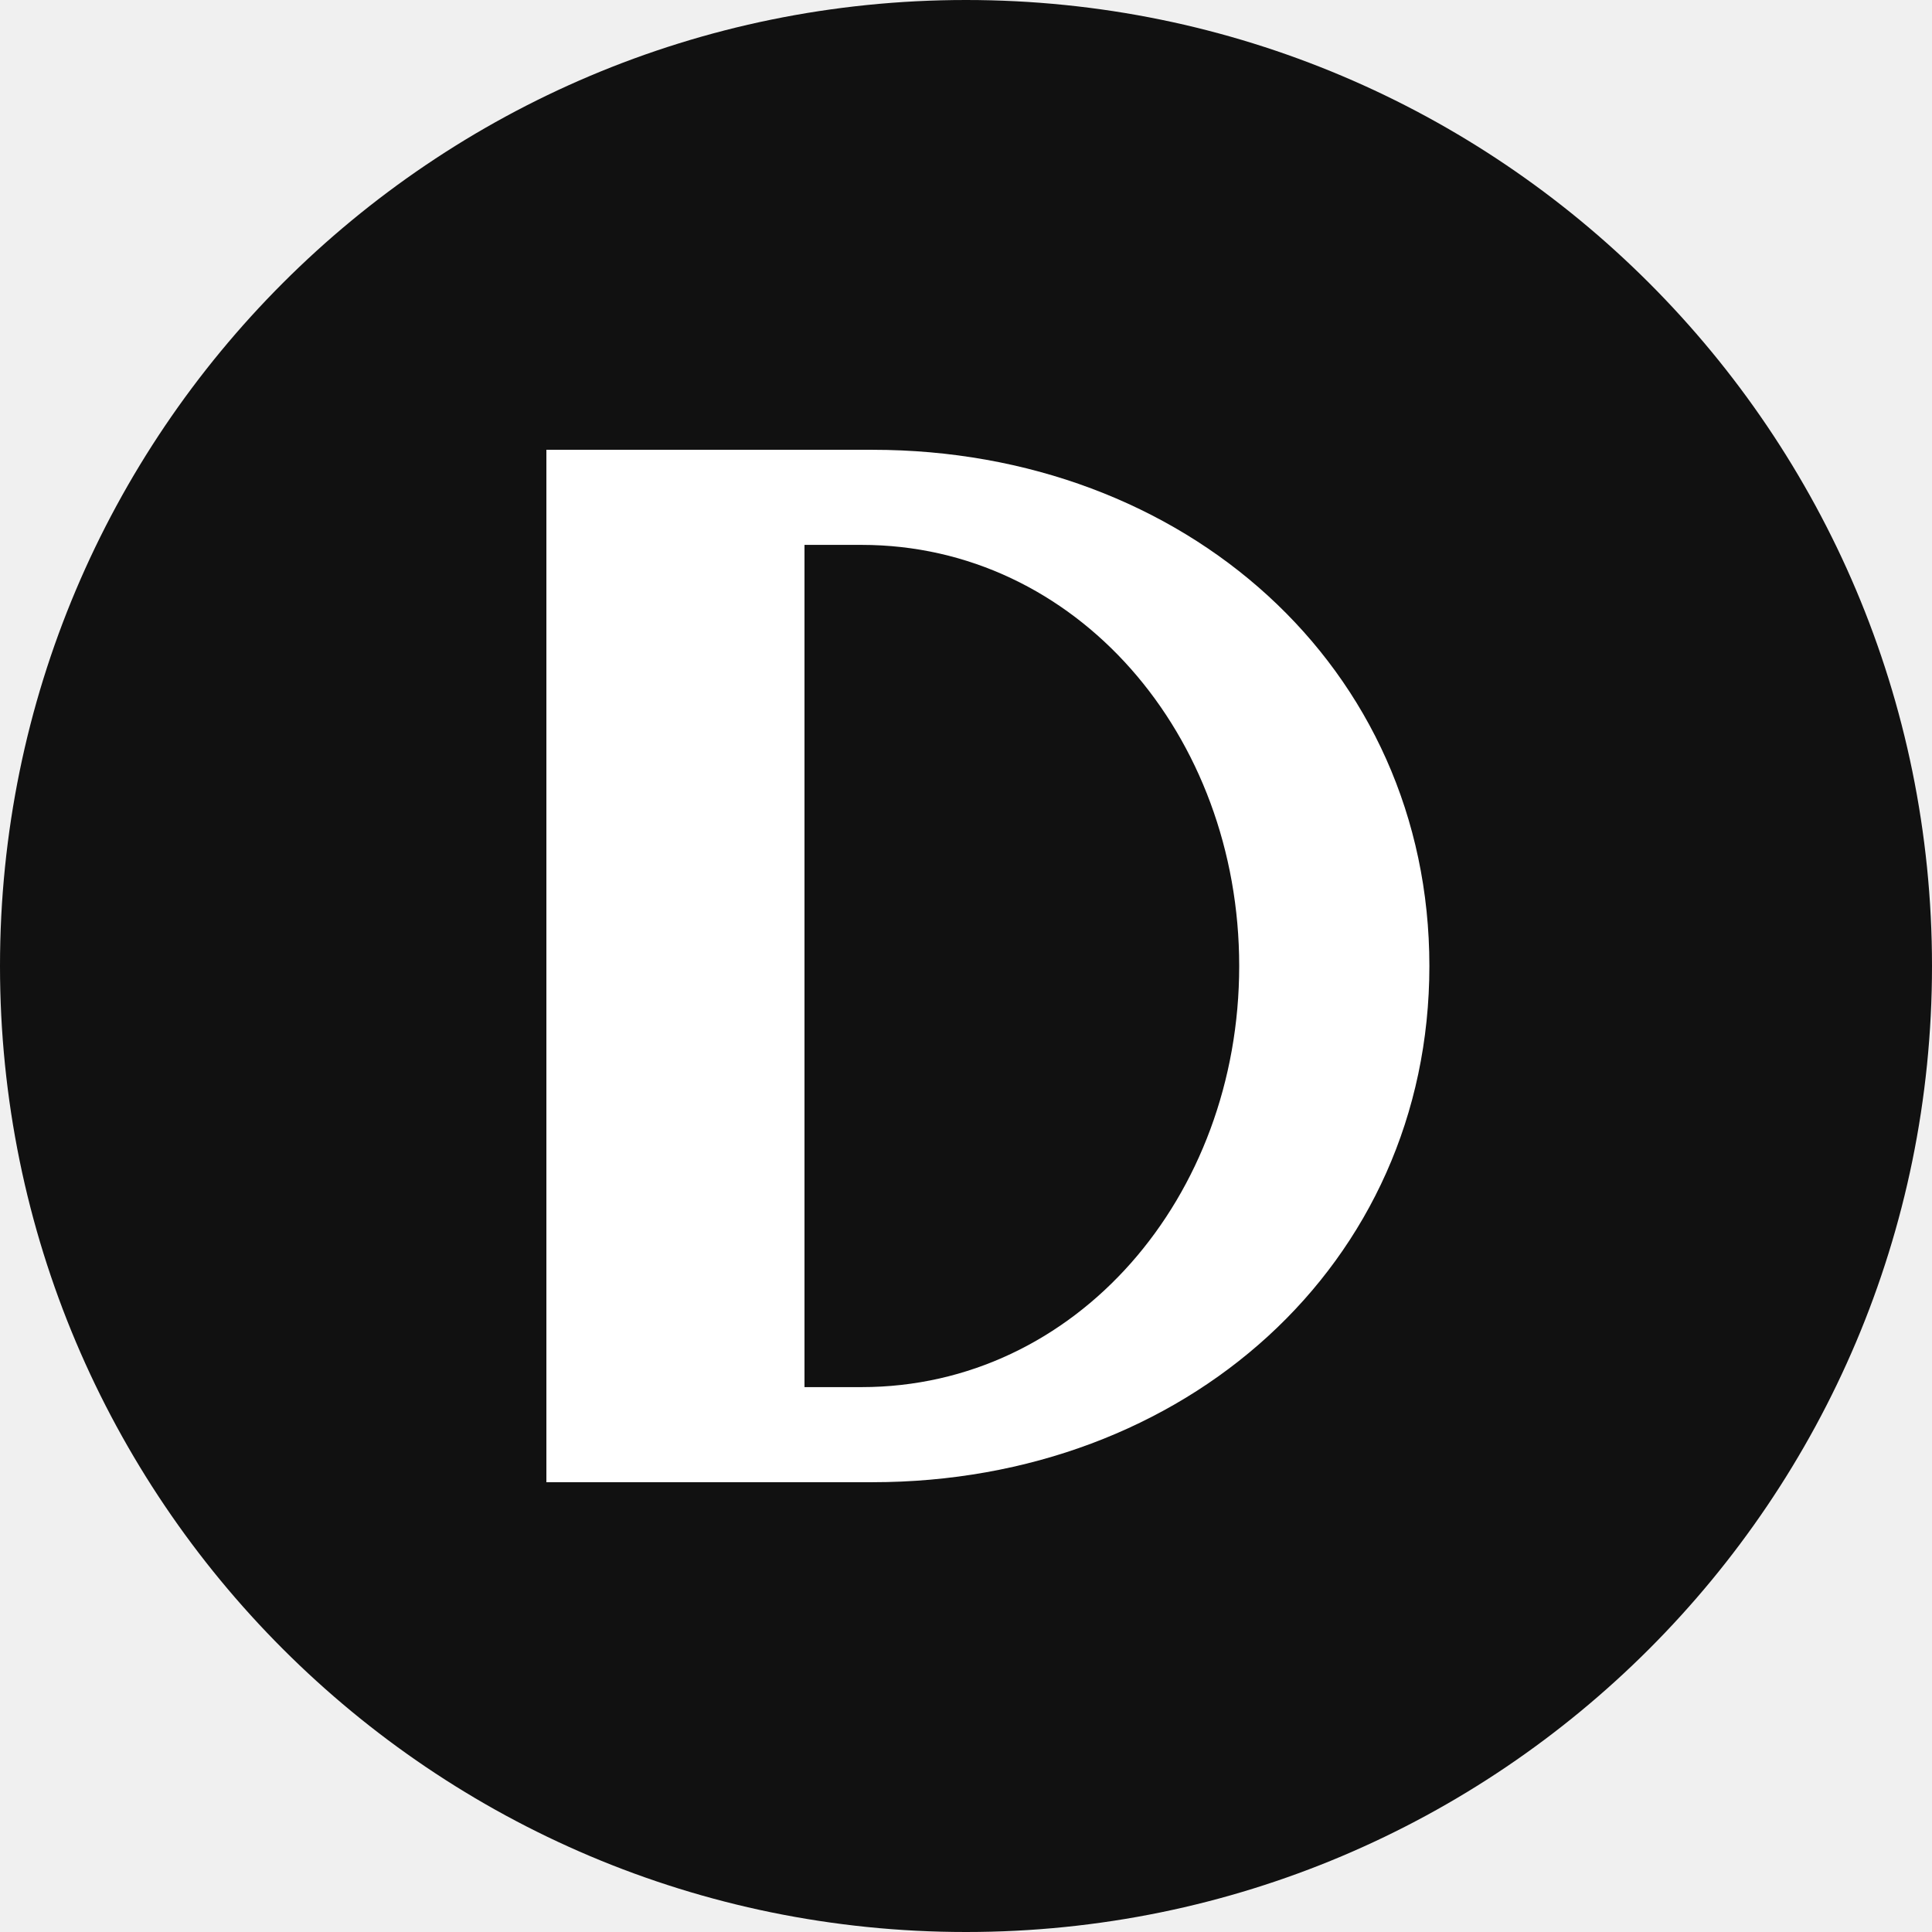
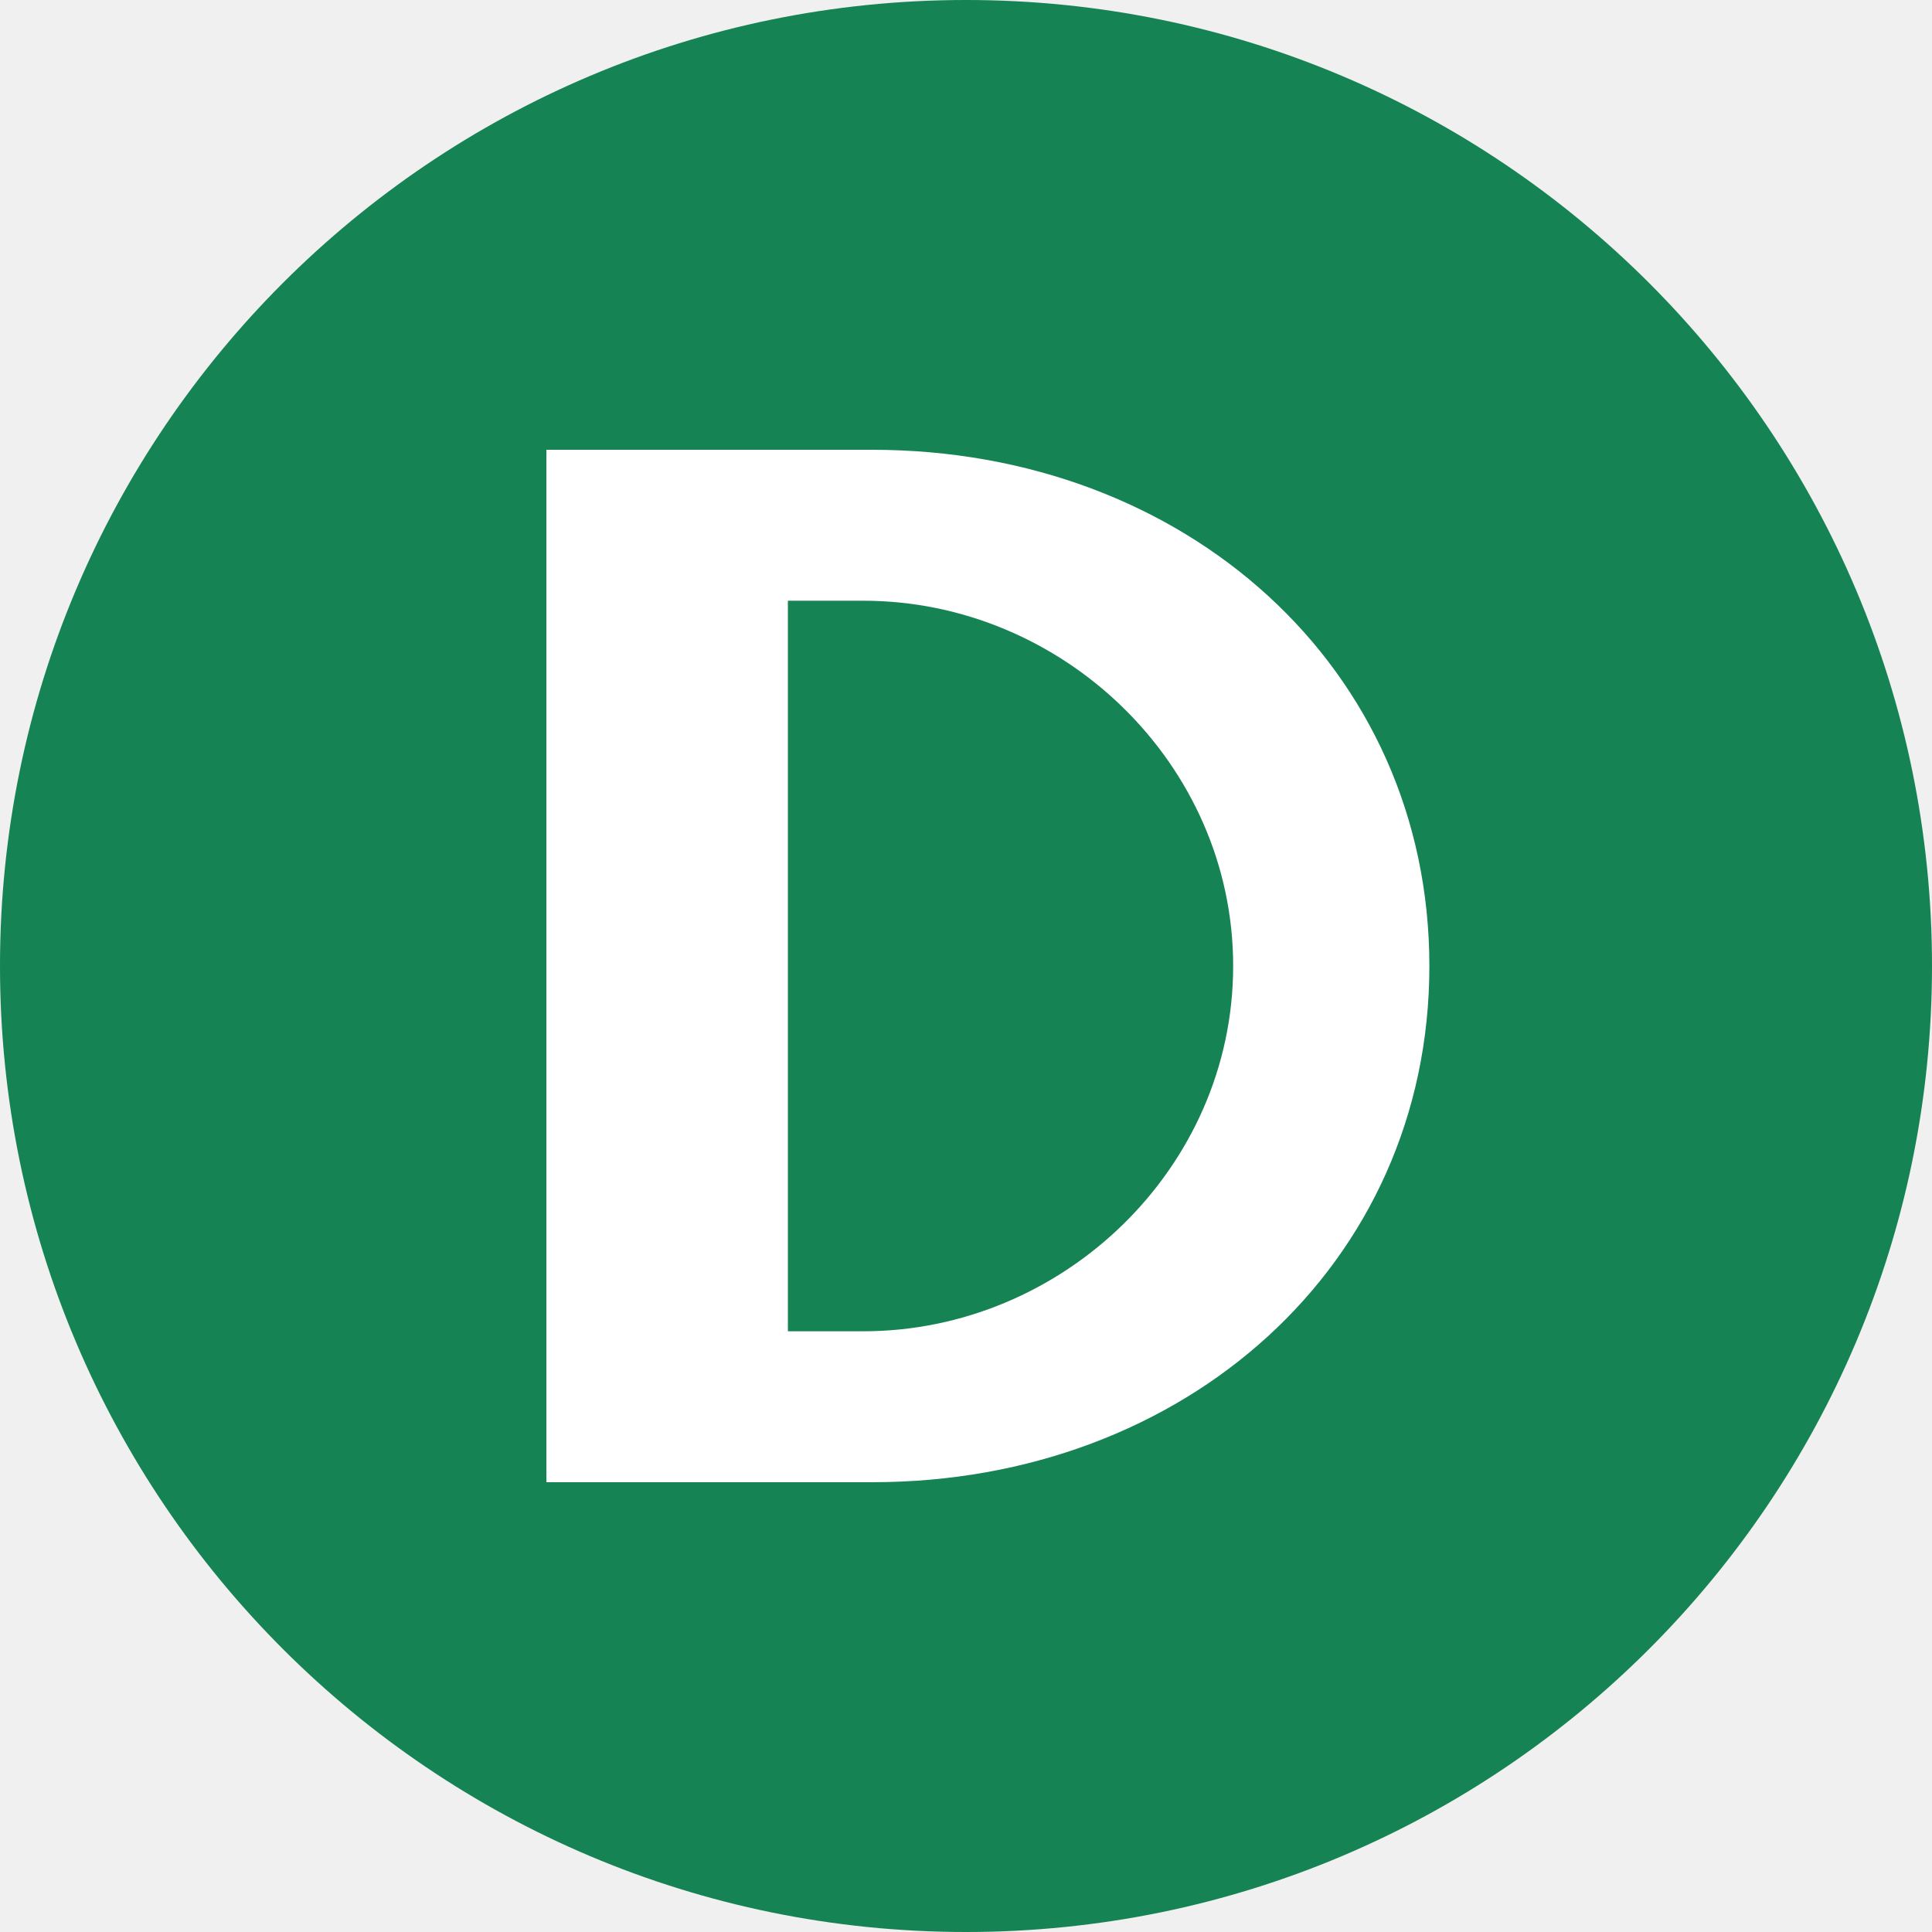
<svg xmlns="http://www.w3.org/2000/svg" viewBox="0 0 64 64" role="img" aria-label="D">
-   <circle cx="32" cy="32" r="32" fill="#111111" />
-   <path fill="#ffffff" fill-rule="evenodd" d="M18.1 14.9 H28.9 C39.25 14.9 47.35 22.1 47.35 32 C47.35 41.9 39.25 49.1 28.9 49.1 H18.1 Z M26.65 18.05 H28.54 C35.65 18.05 41.05 24.35 41.05 32 C41.05 39.65 35.65 45.95 28.54 45.95 H26.65 Z" />
+   <circle cx="32" cy="32" r="32" fill="#158353" />
+   <path fill="#ffffff" fill-rule="evenodd" d="M18.1 14.9 H28.9 C39.25 14.9 47.35 22.1 47.35 32 C47.35 41.9 39.25 49.1 28.9 49.1 H18.1 Z M26.1 19.9 H28.6 C35.2 19.9 40.85 25.3 40.85 32 C40.85 38.7 35.2 44.1 28.6 44.1 H26.1 Z" />
</svg>
